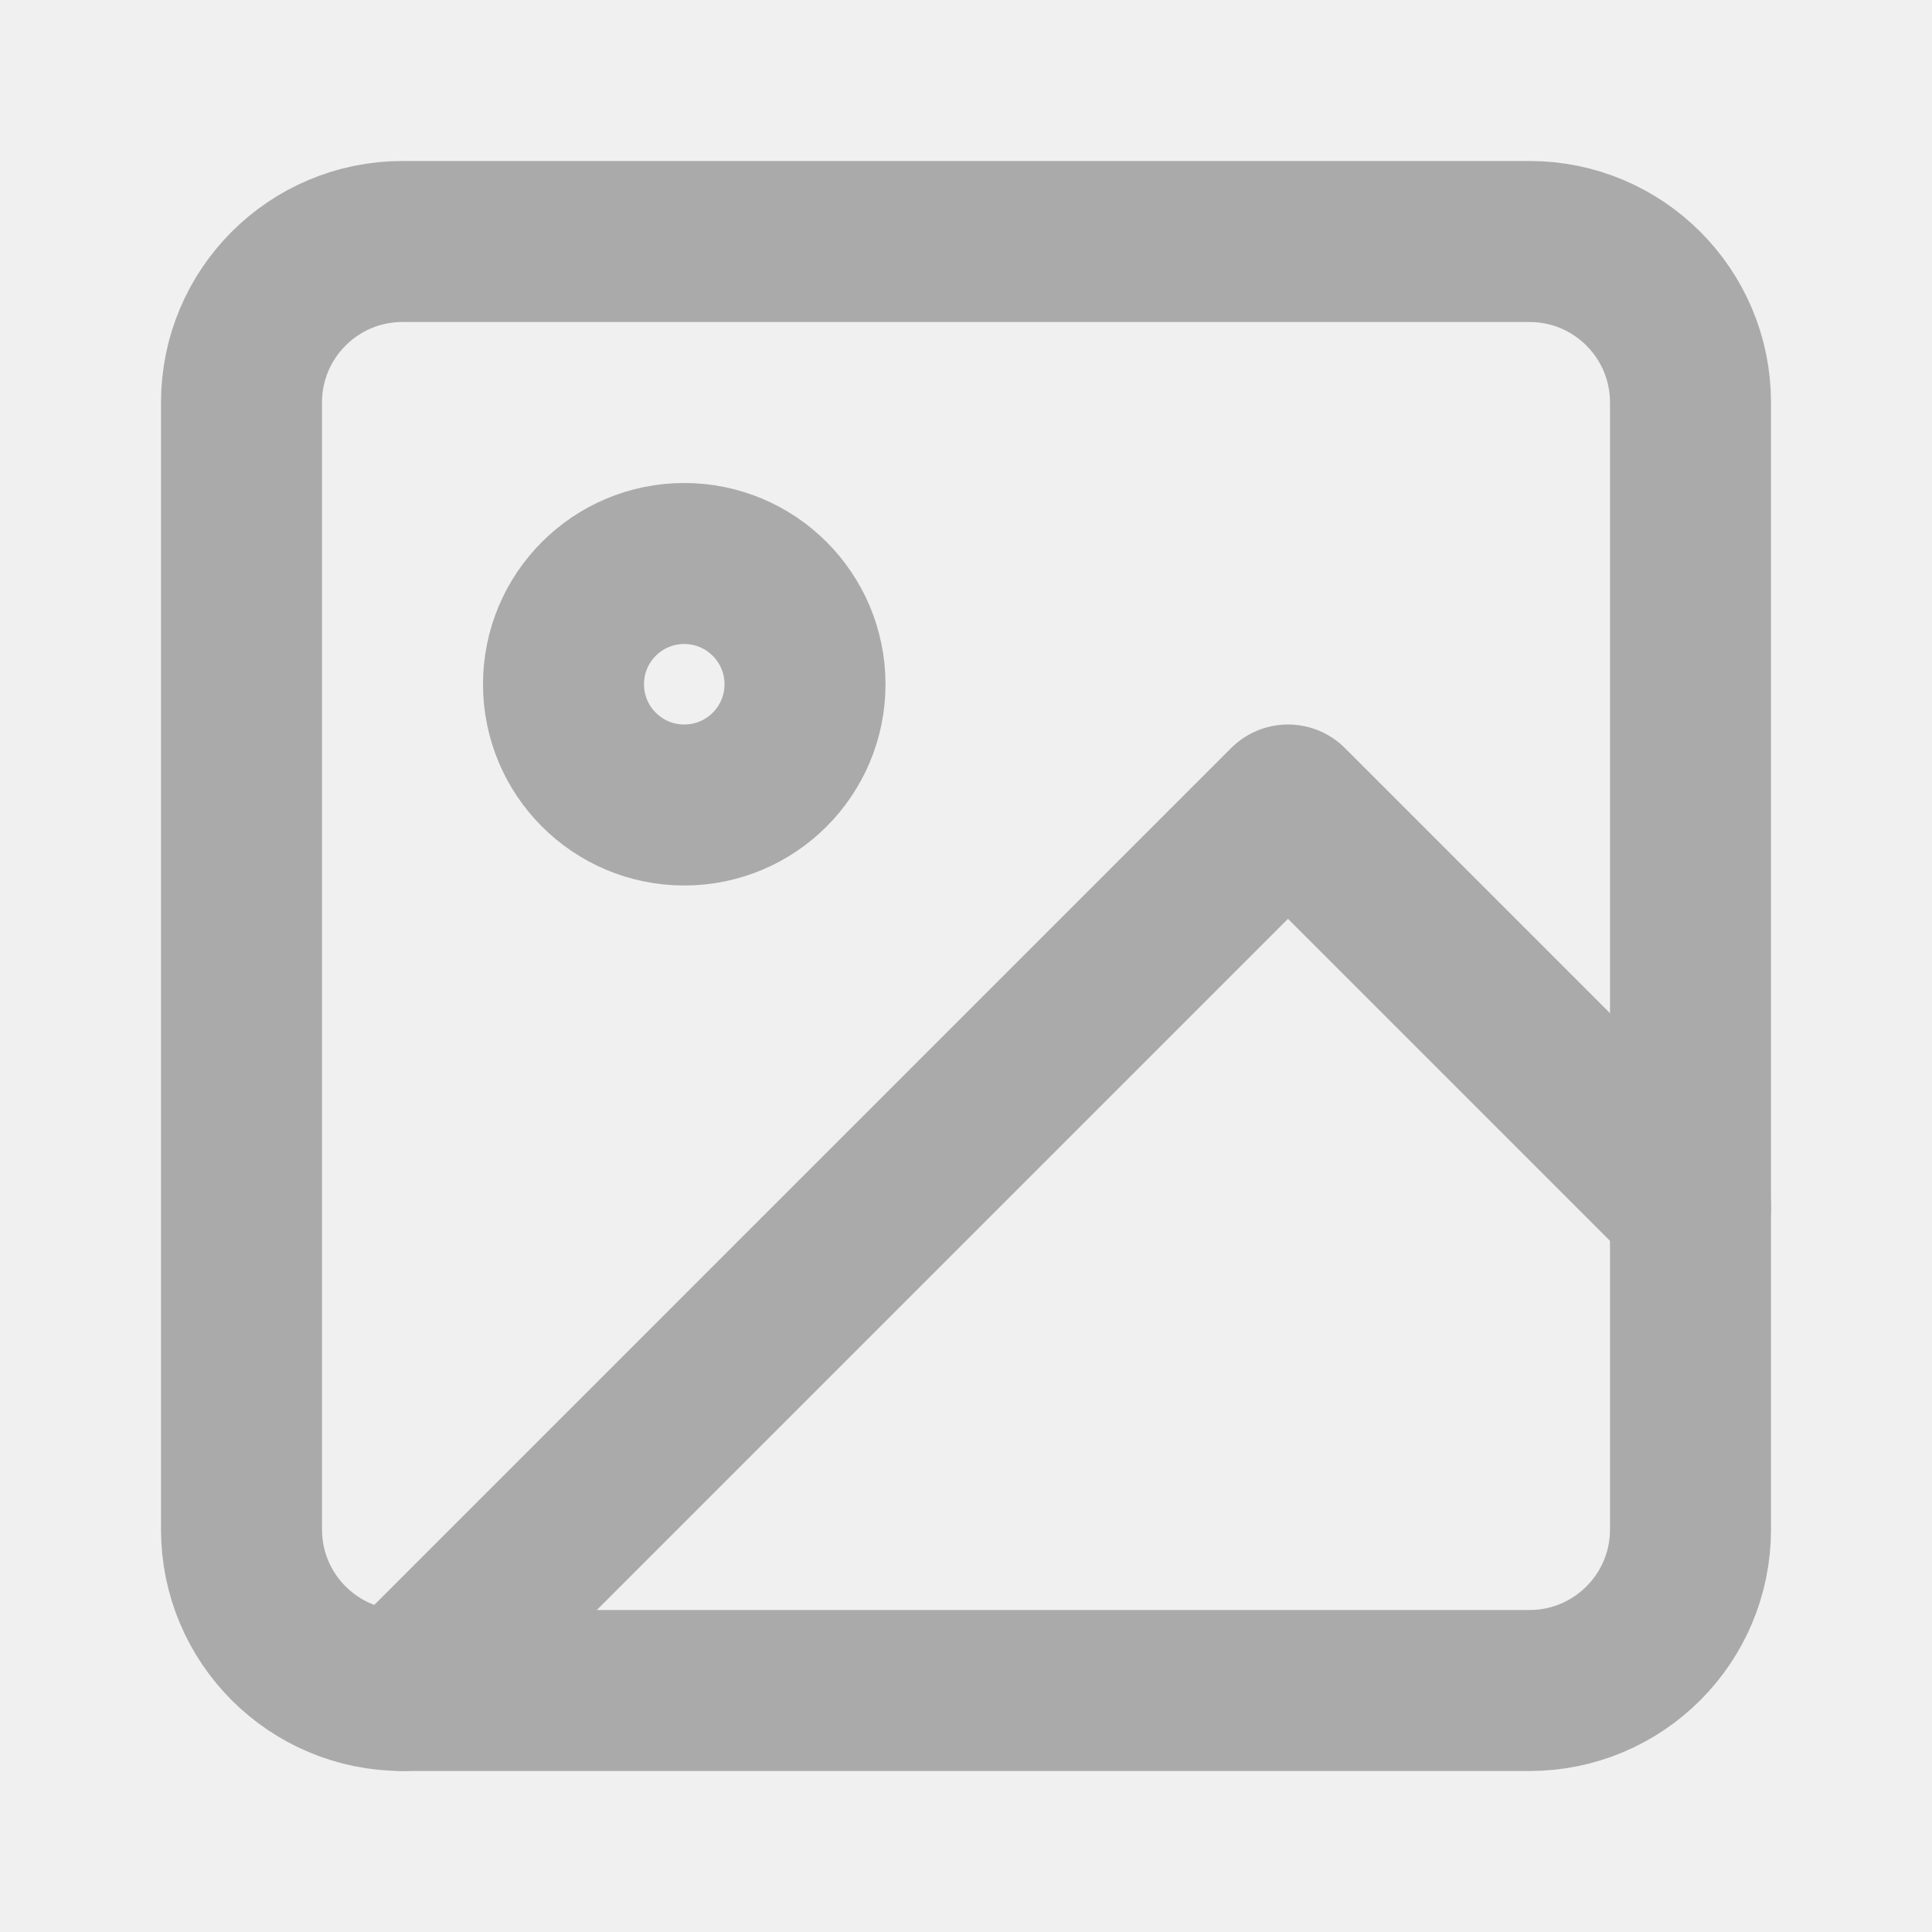
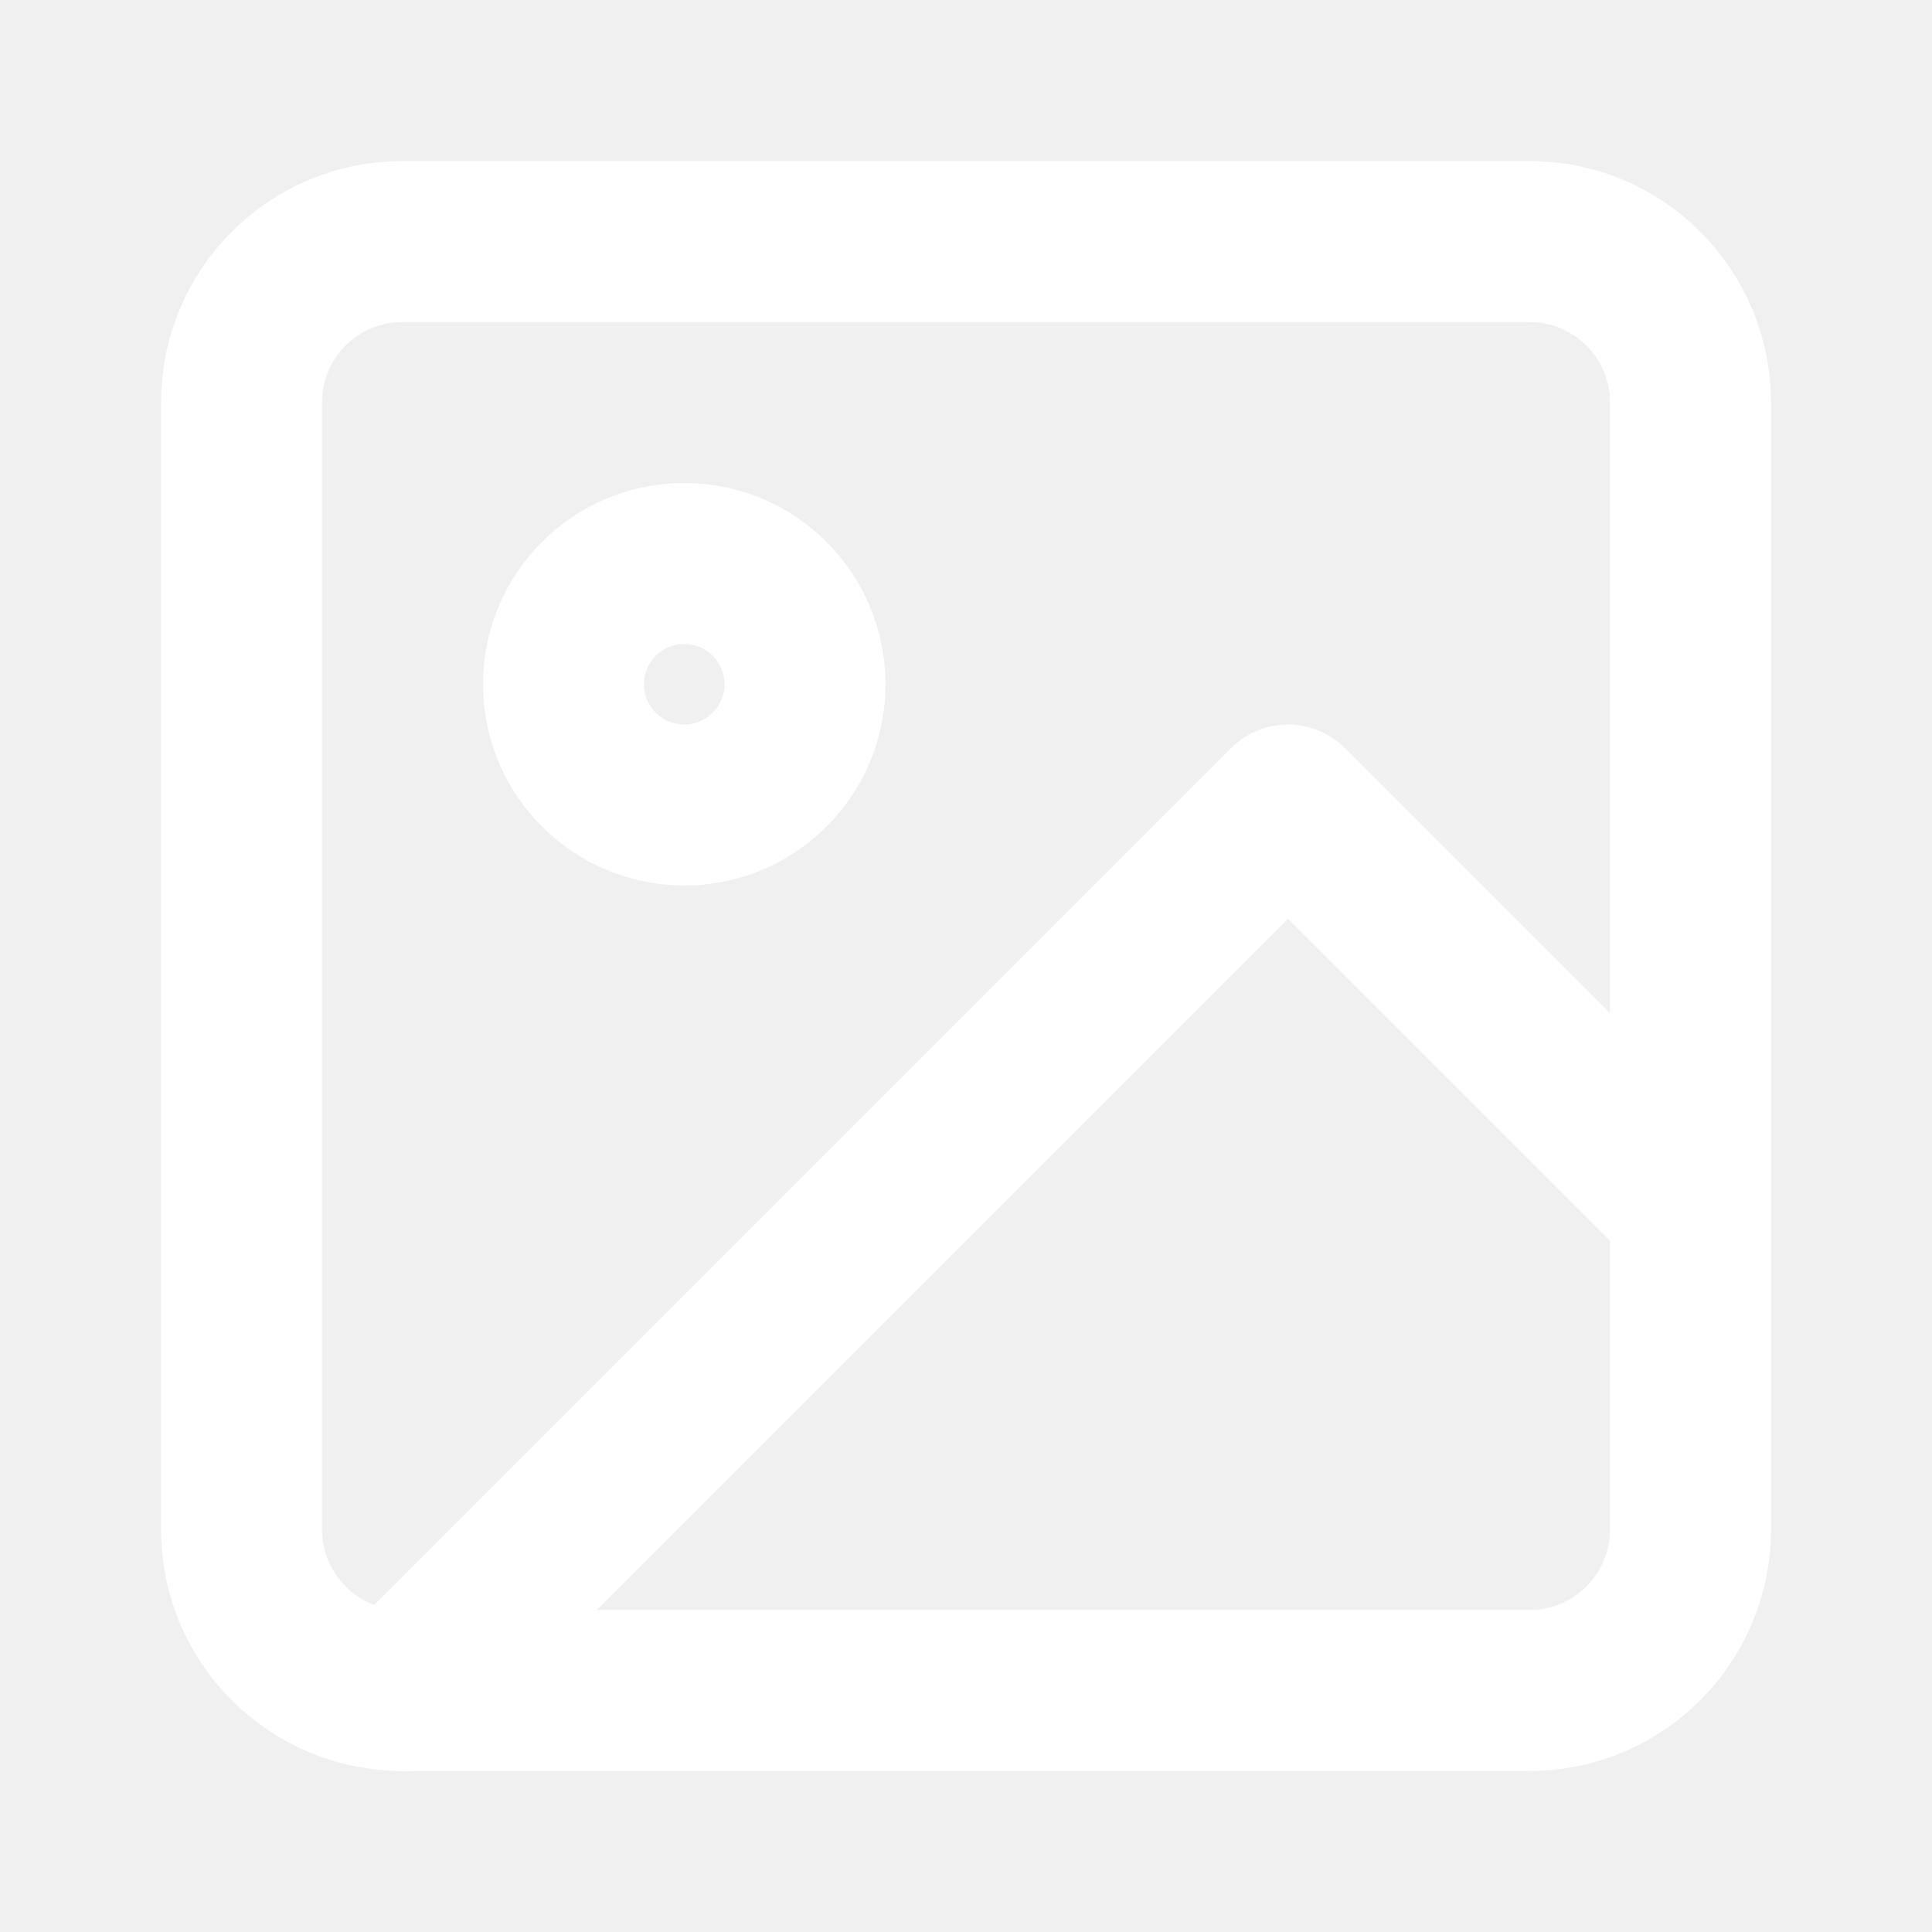
- <svg xmlns="http://www.w3.org/2000/svg" viewBox="0 0 24 24" fill="none" stroke="#AAAAAA" stroke-width="2" stroke-linecap="round" stroke-linejoin="round">
+ <svg xmlns="http://www.w3.org/2000/svg" viewBox="0 0 24 24" fill="none" stroke="#FFFFFF" stroke-width="2" stroke-linecap="round" stroke-linejoin="round">
  <rect x="3" y="3" width="18" height="18" rx="2" ry="2" />
  <circle cx="8.5" cy="8.5" r="1.5" />
  <polyline points="21 15 16 10 5 21" />
</svg>
